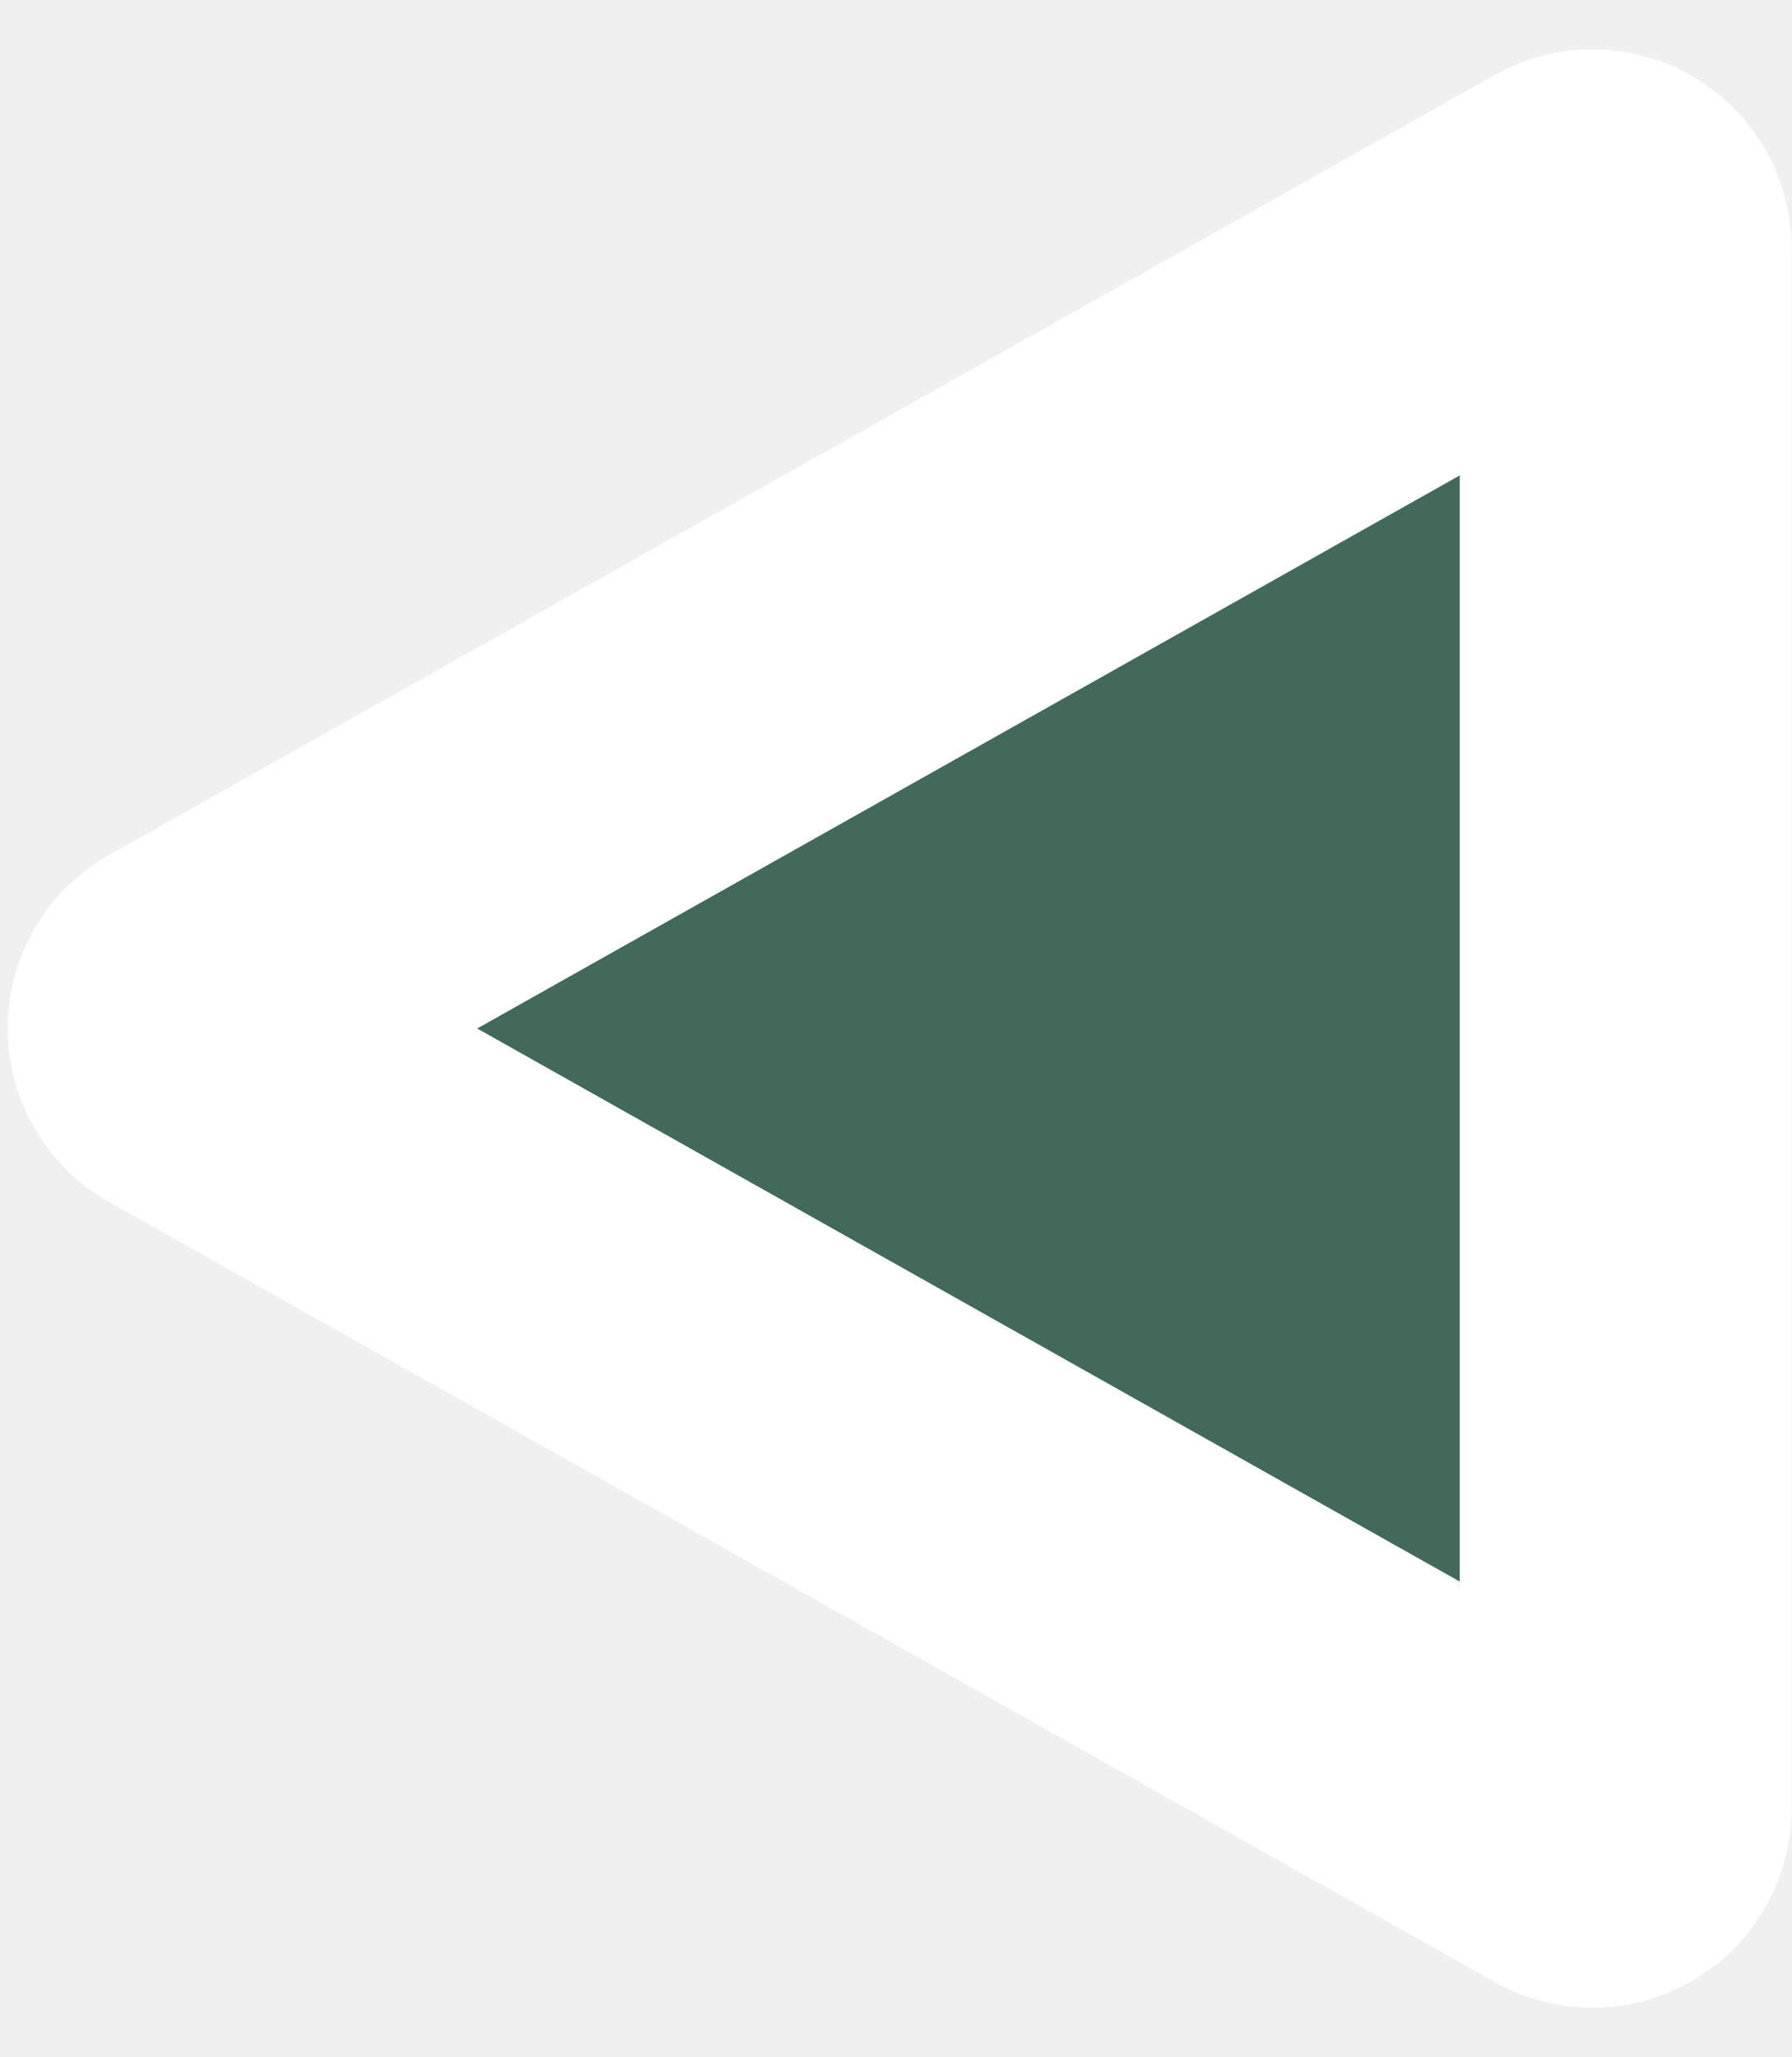
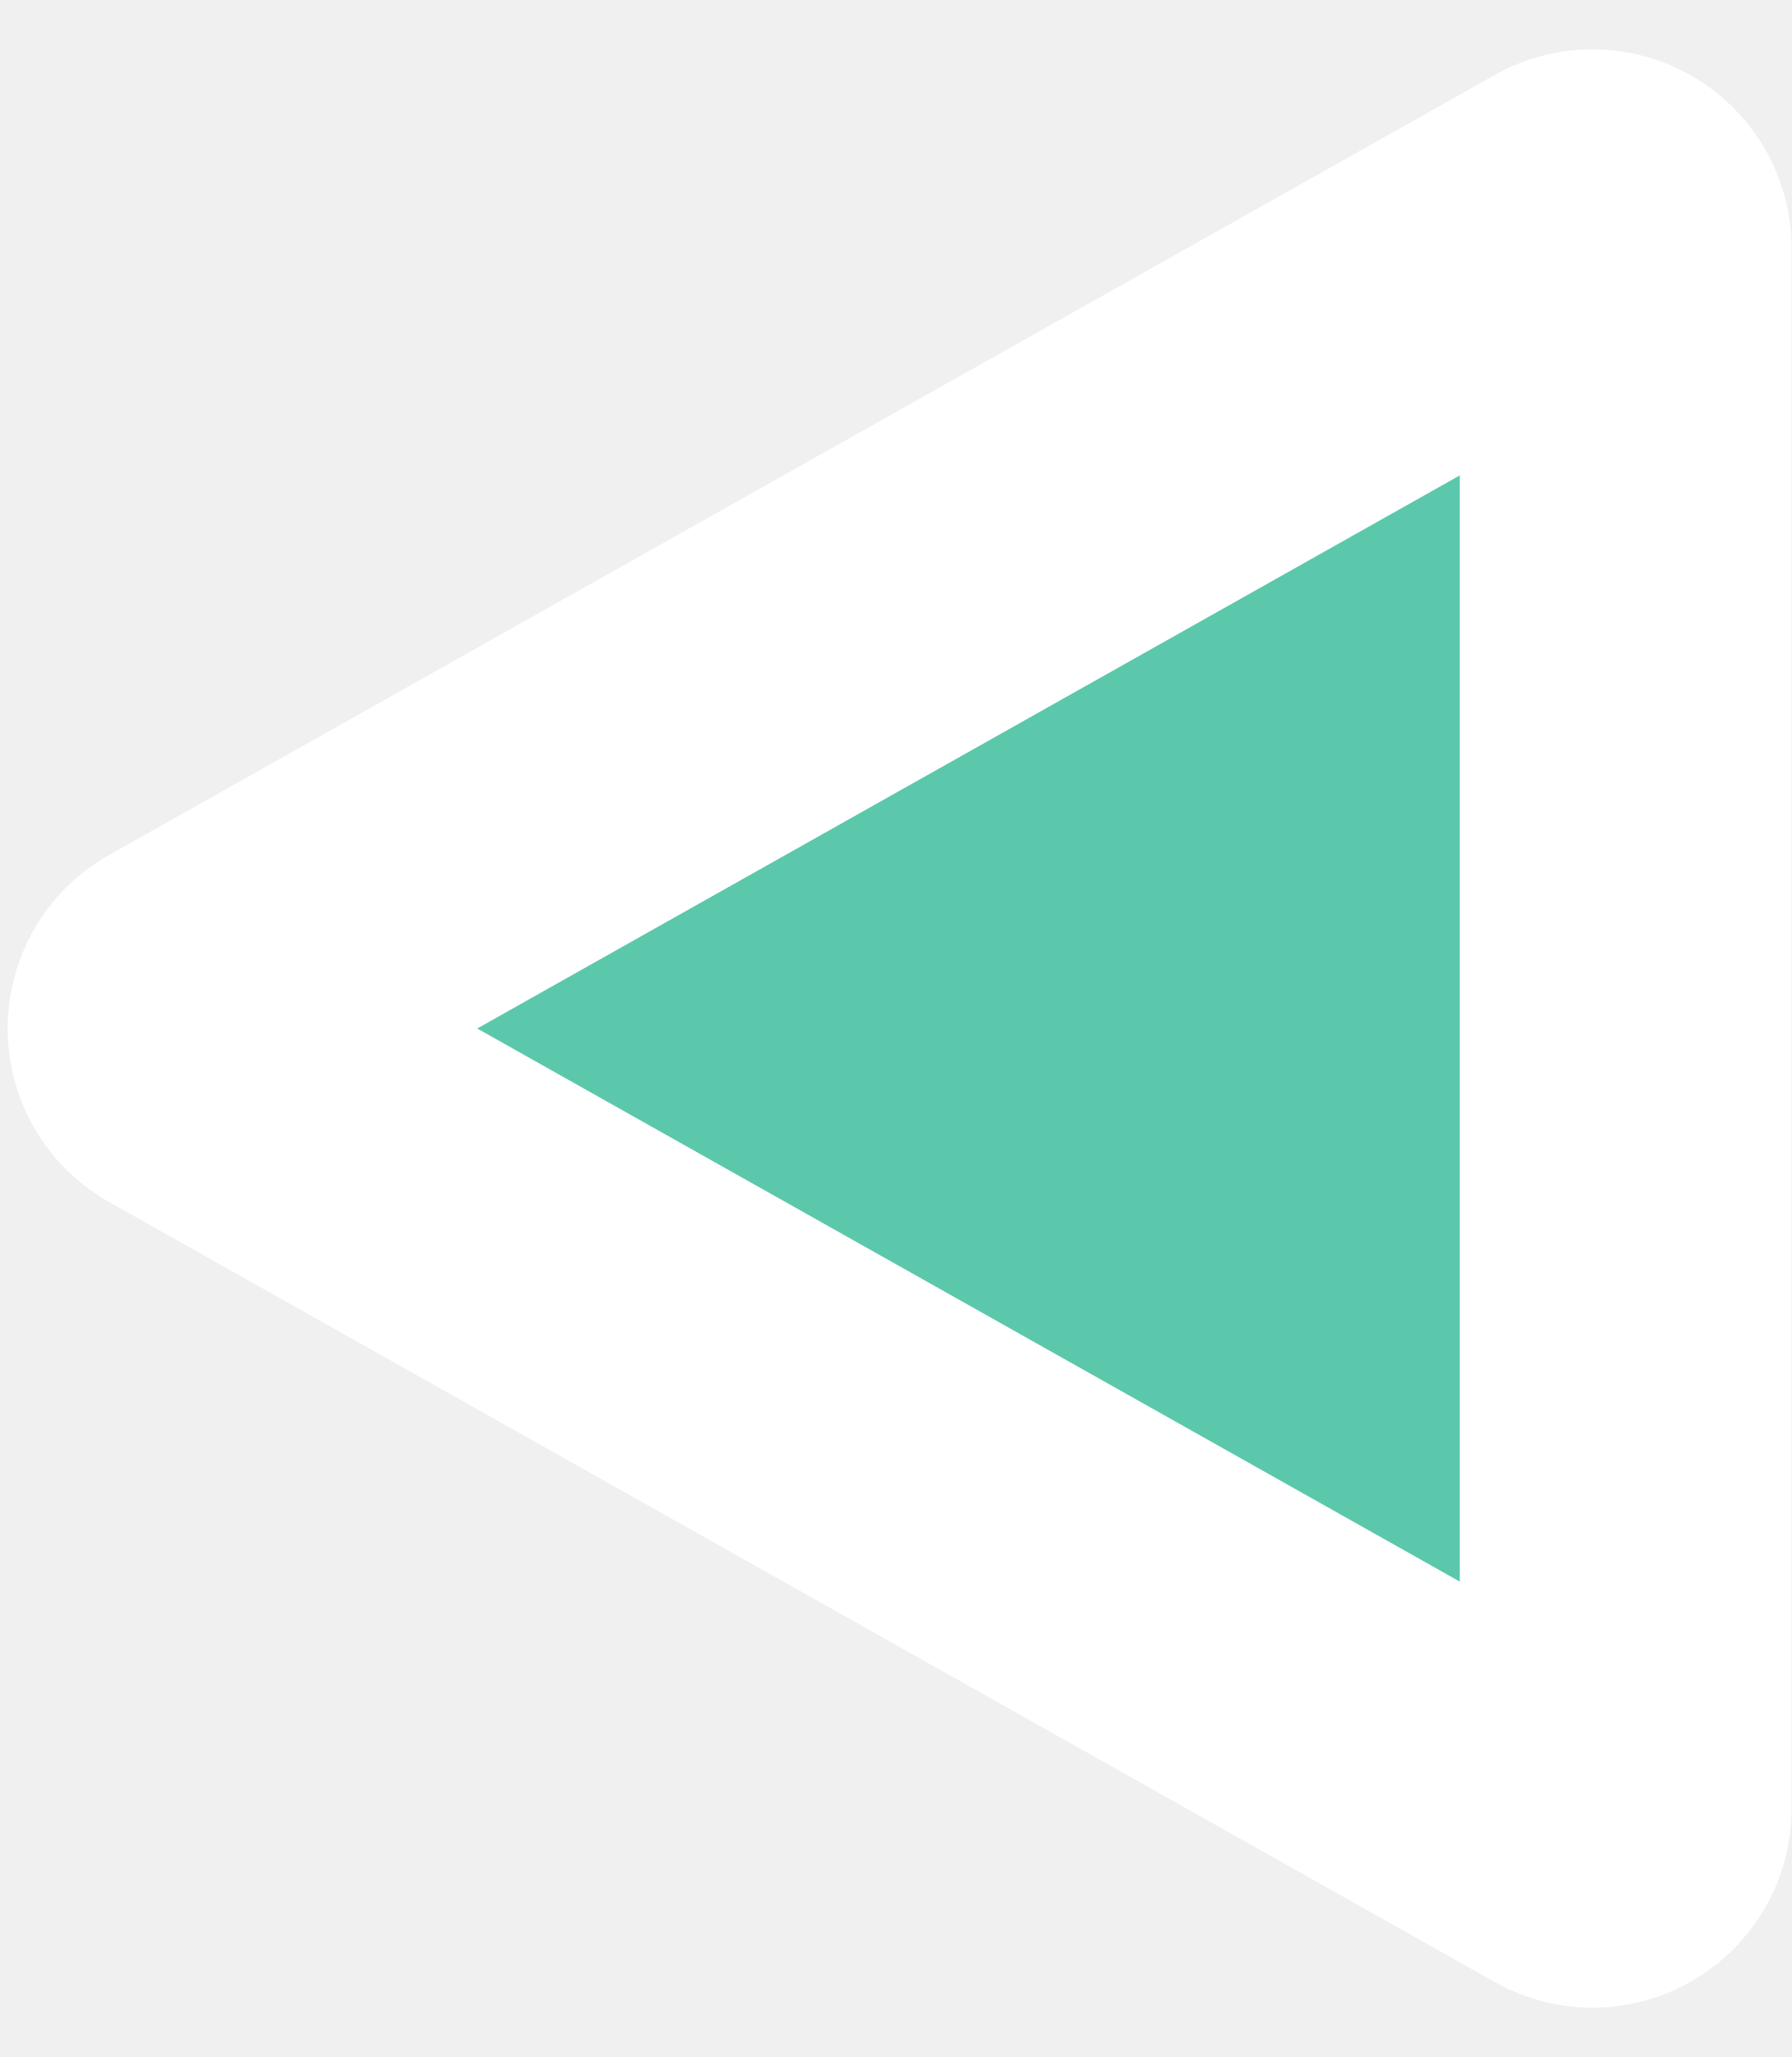
<svg xmlns="http://www.w3.org/2000/svg" width="27" height="31" viewBox="0 0 27 31" fill="none">
-   <path d="M2.87 15.936C2.531 15.745 2.531 15.255 2.87 15.064L23.755 3.308C24.088 3.121 24.5 3.361 24.5 3.744L24.5 27.256C24.5 27.639 24.088 27.879 23.755 27.692L2.87 15.936Z" fill="#42695A" stroke="white" stroke-width="5" />
+   <path d="M2.87 15.936C2.531 15.745 2.531 15.255 2.87 15.064L23.755 3.308C24.088 3.121 24.5 3.361 24.5 3.744L24.5 27.256C24.5 27.639 24.088 27.879 23.755 27.692L2.87 15.936Z" fill="#5BC8AC" stroke="white" stroke-width="5" />
</svg>
